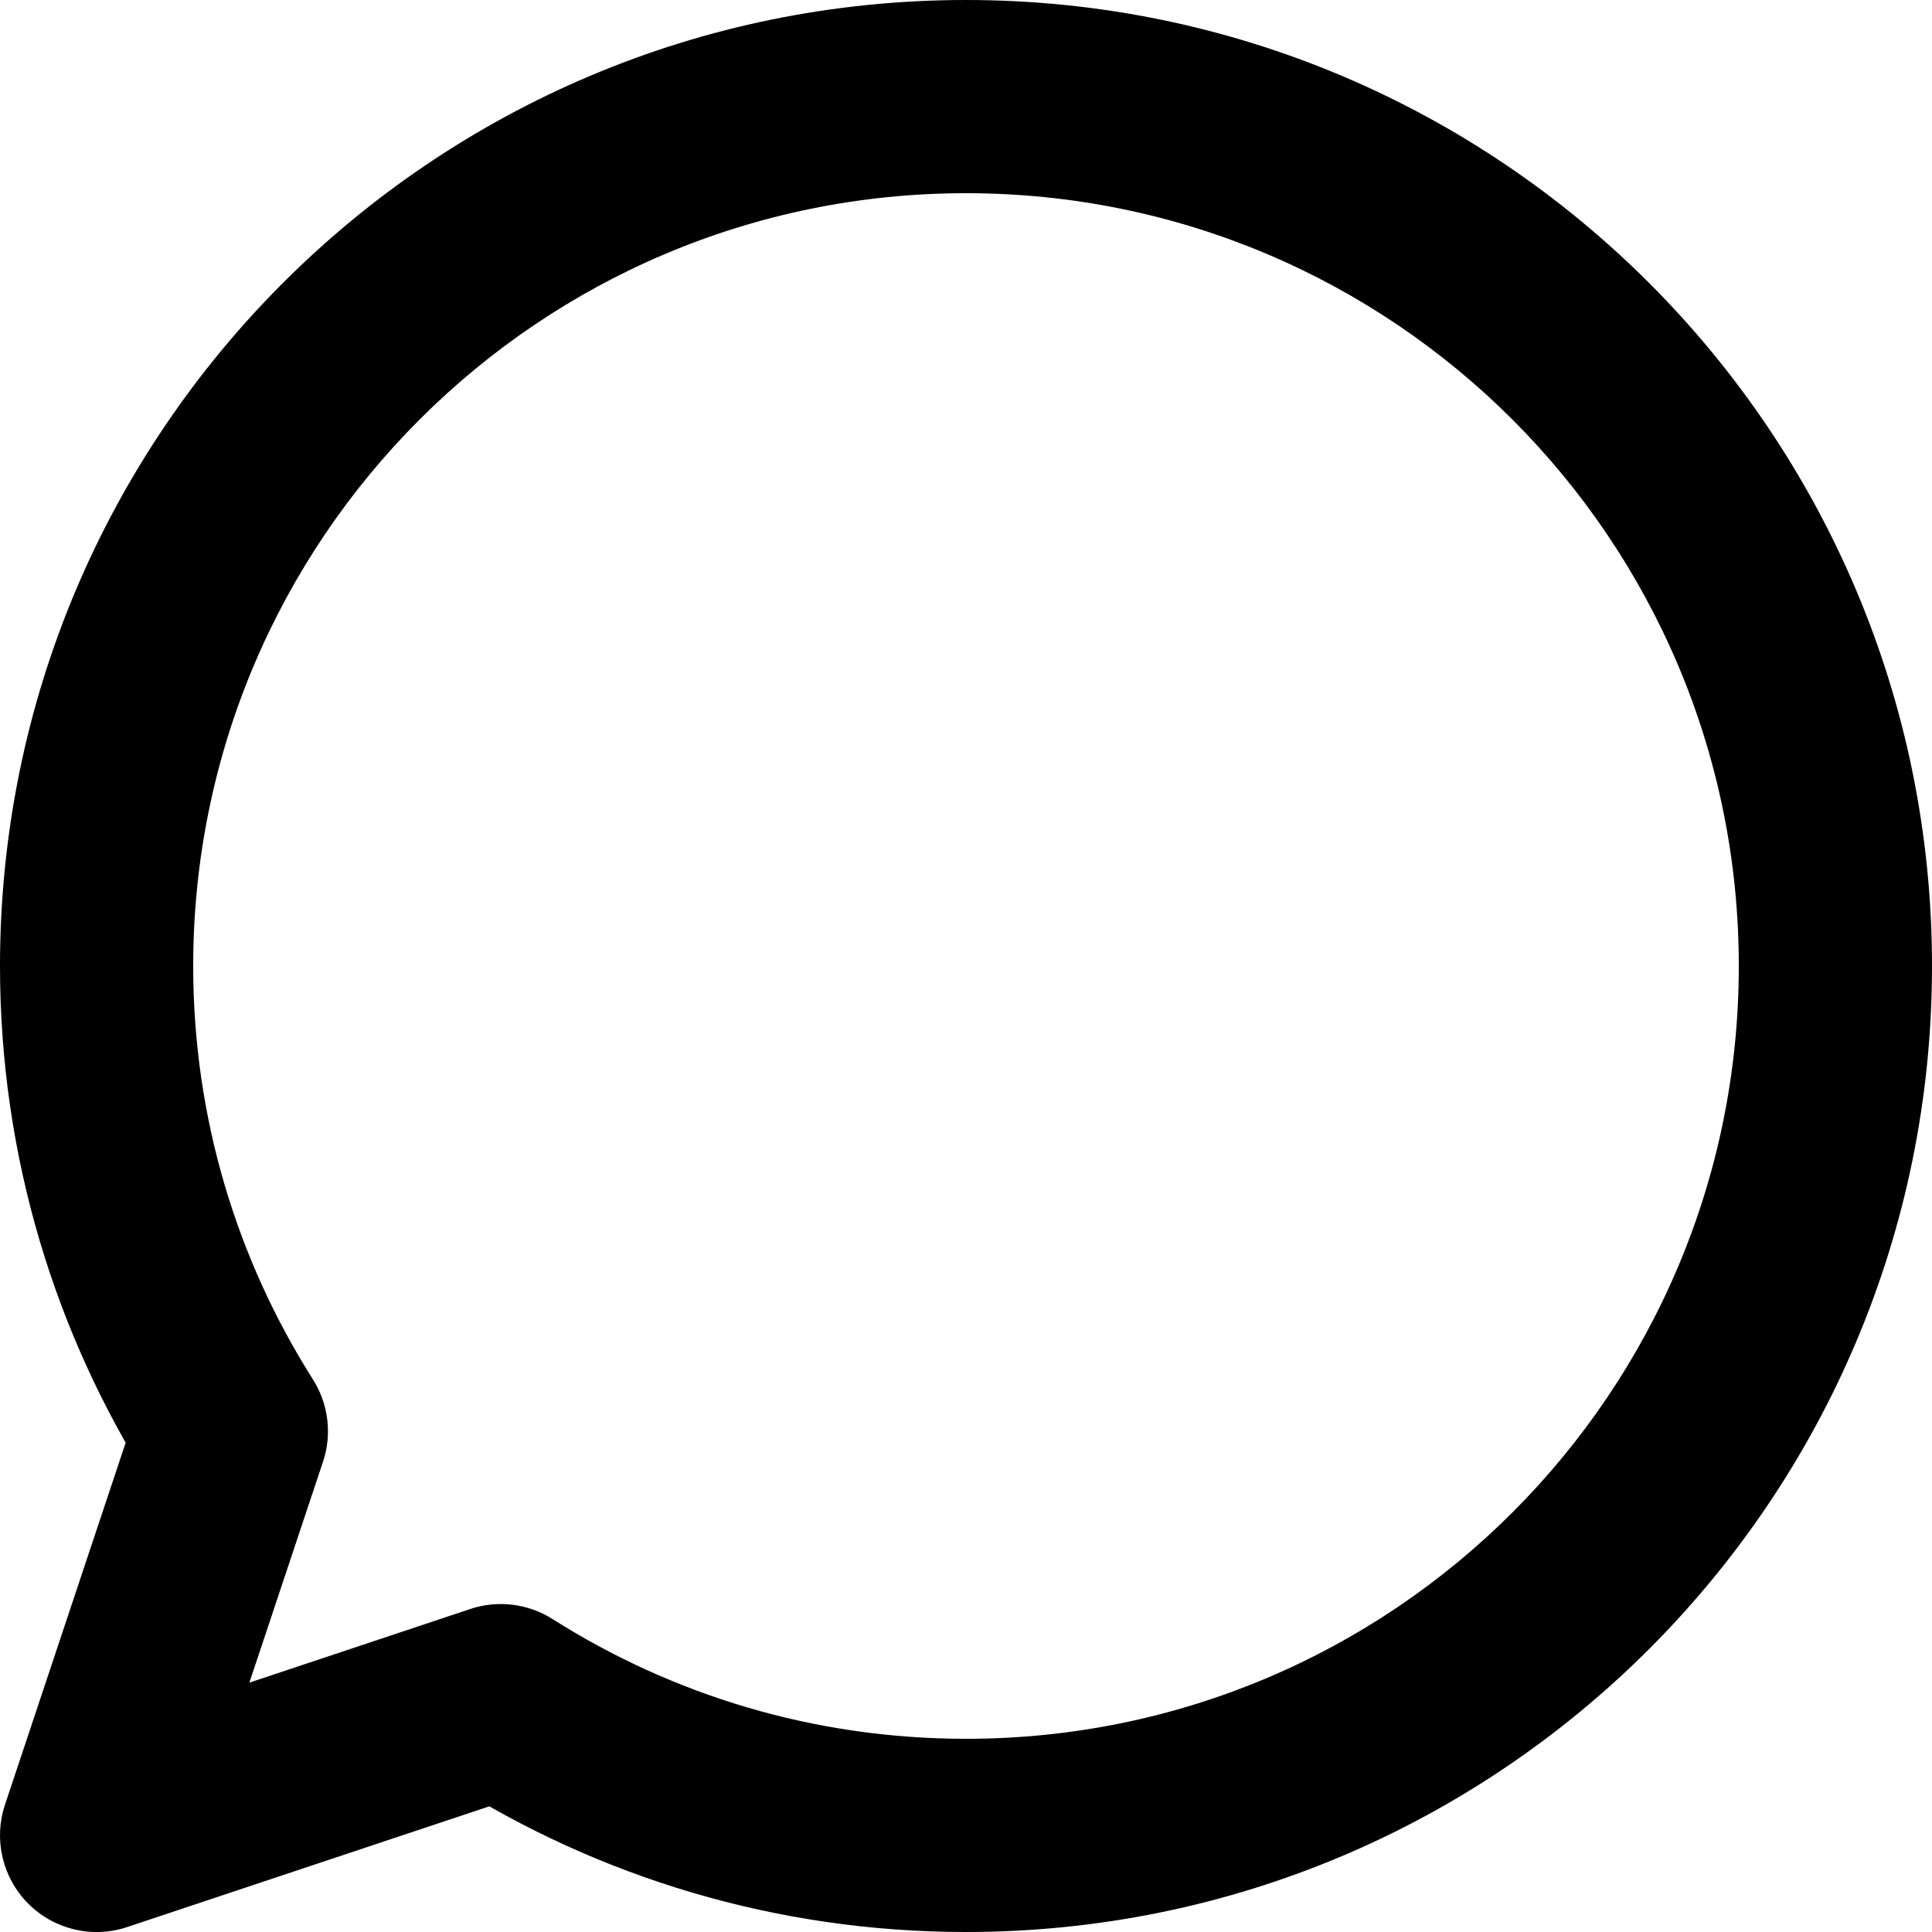
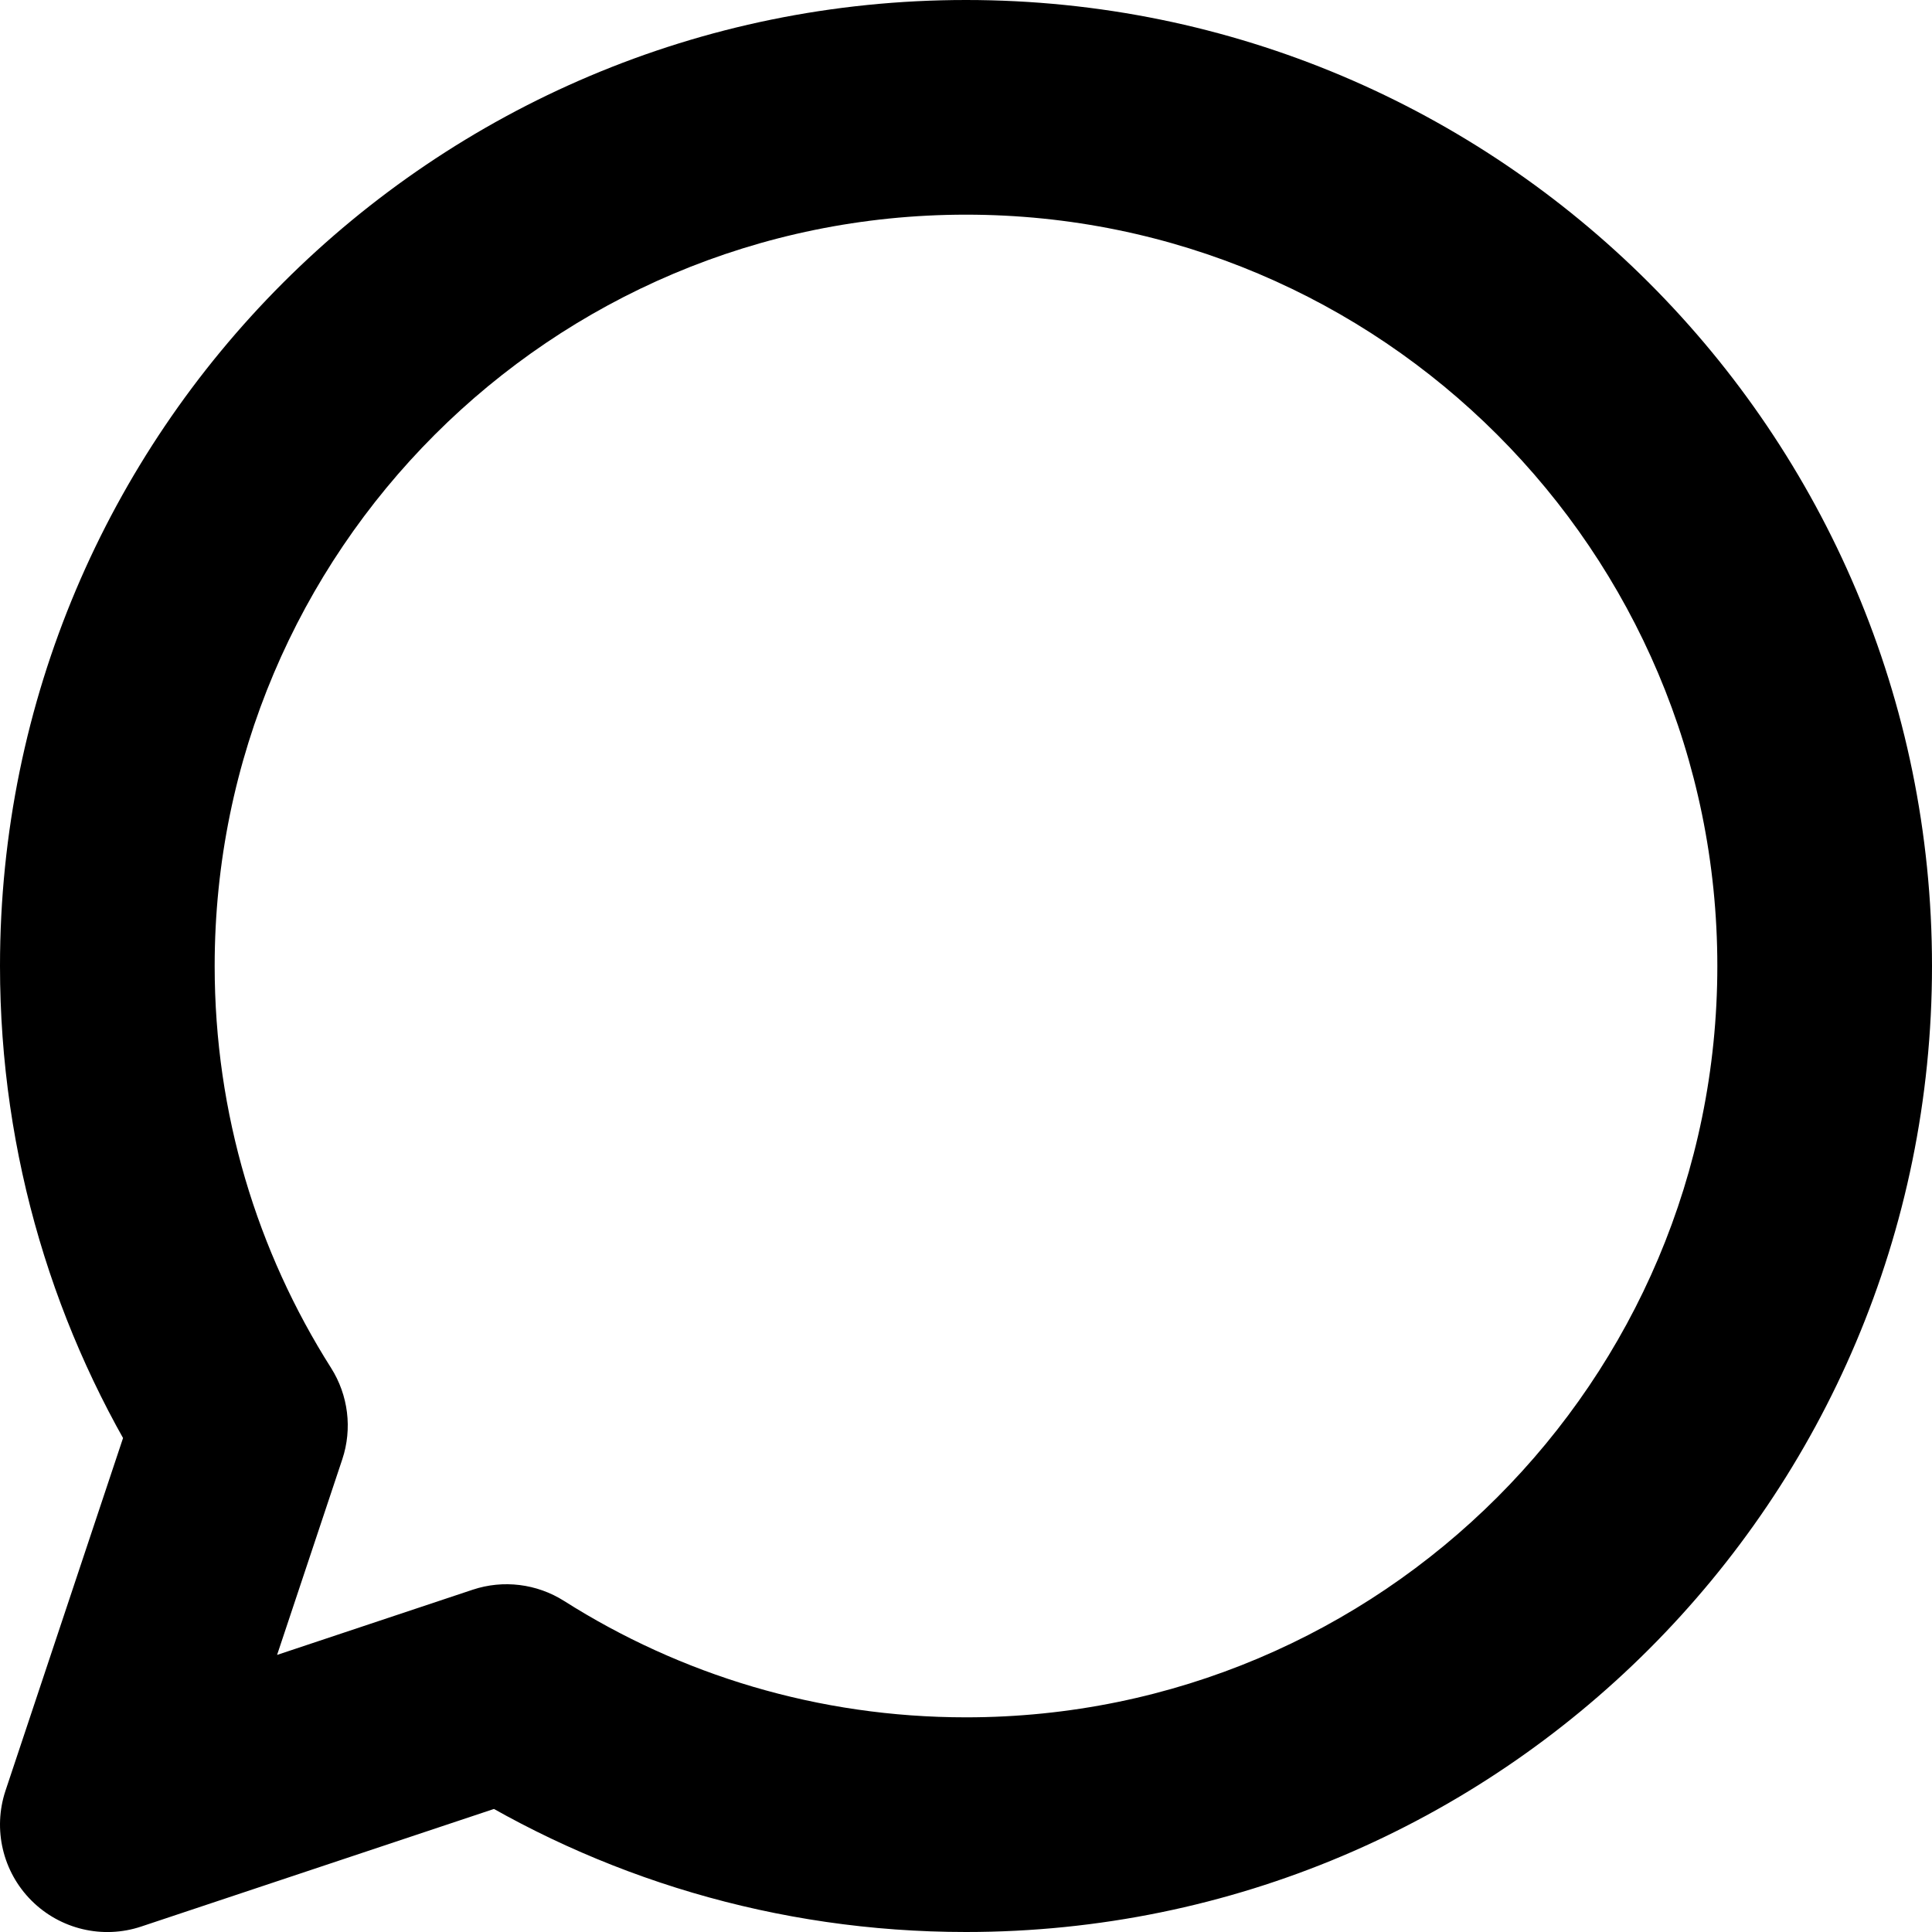
- <svg xmlns="http://www.w3.org/2000/svg" width="19" height="19" viewBox="0 0 20 20" fill="current">
-   <path d="M5.185 17.605L5.721 16.761C5.467 16.6 5.154 16.561 4.869 16.656L5.185 17.605ZM1 19L0.051 18.684C-0.068 19.043 0.025 19.439 0.293 19.707C0.561 19.975 0.957 20.069 1.316 19.949L1 19ZM2.395 14.815L3.344 15.131C3.439 14.846 3.4 14.533 3.239 14.279L2.395 14.815ZM10 20C15.523 20 20 15.523 20 10H18C18 14.418 14.418 18 10 18V20ZM4.649 18.449C6.197 19.431 8.034 20 10 20V18C8.424 18 6.958 17.545 5.721 16.761L4.649 18.449ZM4.869 16.656L0.684 18.051L1.316 19.949L5.501 18.554L4.869 16.656ZM1.949 19.316L3.344 15.131L1.446 14.499L0.051 18.684L1.949 19.316ZM0 10C0 11.966 0.569 13.803 1.551 15.351L3.239 14.279C2.455 13.042 2 11.576 2 10H0ZM10 0C4.477 0 0 4.477 0 10H2C2 5.582 5.582 2 10 2V0ZM20 10C20 4.477 15.523 0 10 0V2C14.418 2 18 5.582 18 10H20Z" fill="current" />
+ <svg xmlns="http://www.w3.org/2000/svg" width="18" height="18" viewBox="0 0 18 18" fill="current">
+   <path d="M4.72 15.76L5.256 14.916C5.002 14.755 4.689 14.716 4.404 14.811L4.72 15.76ZM1 17L0.051 16.684C-0.068 17.043 0.025 17.439 0.293 17.707C0.561 17.975 0.957 18.069 1.316 17.949L1 17ZM2.24 13.28L3.189 13.596C3.284 13.311 3.245 12.998 3.084 12.744L2.24 13.28ZM9 18C13.971 18 18 13.971 18 9H16C16 12.866 12.866 16 9 16V18ZM4.184 16.604C5.577 17.488 7.23 18 9 18V16C7.621 16 6.338 15.602 5.256 14.916L4.184 16.604ZM4.404 14.811L0.684 16.051L1.316 17.949L5.036 16.709L4.404 14.811ZM1.949 17.316L3.189 13.596L1.291 12.964L0.051 16.684L1.949 17.316ZM0 9C0 10.77 0.512 12.423 1.396 13.816L3.084 12.744C2.398 11.662 2 10.379 2 9H0ZM9 0C4.029 0 0 4.029 0 9H2C2 5.134 5.134 2 9 2V0ZM18 9C18 4.029 13.971 0 9 0V2C12.866 2 16 5.134 16 9H18Z" fill="current" />
</svg>
